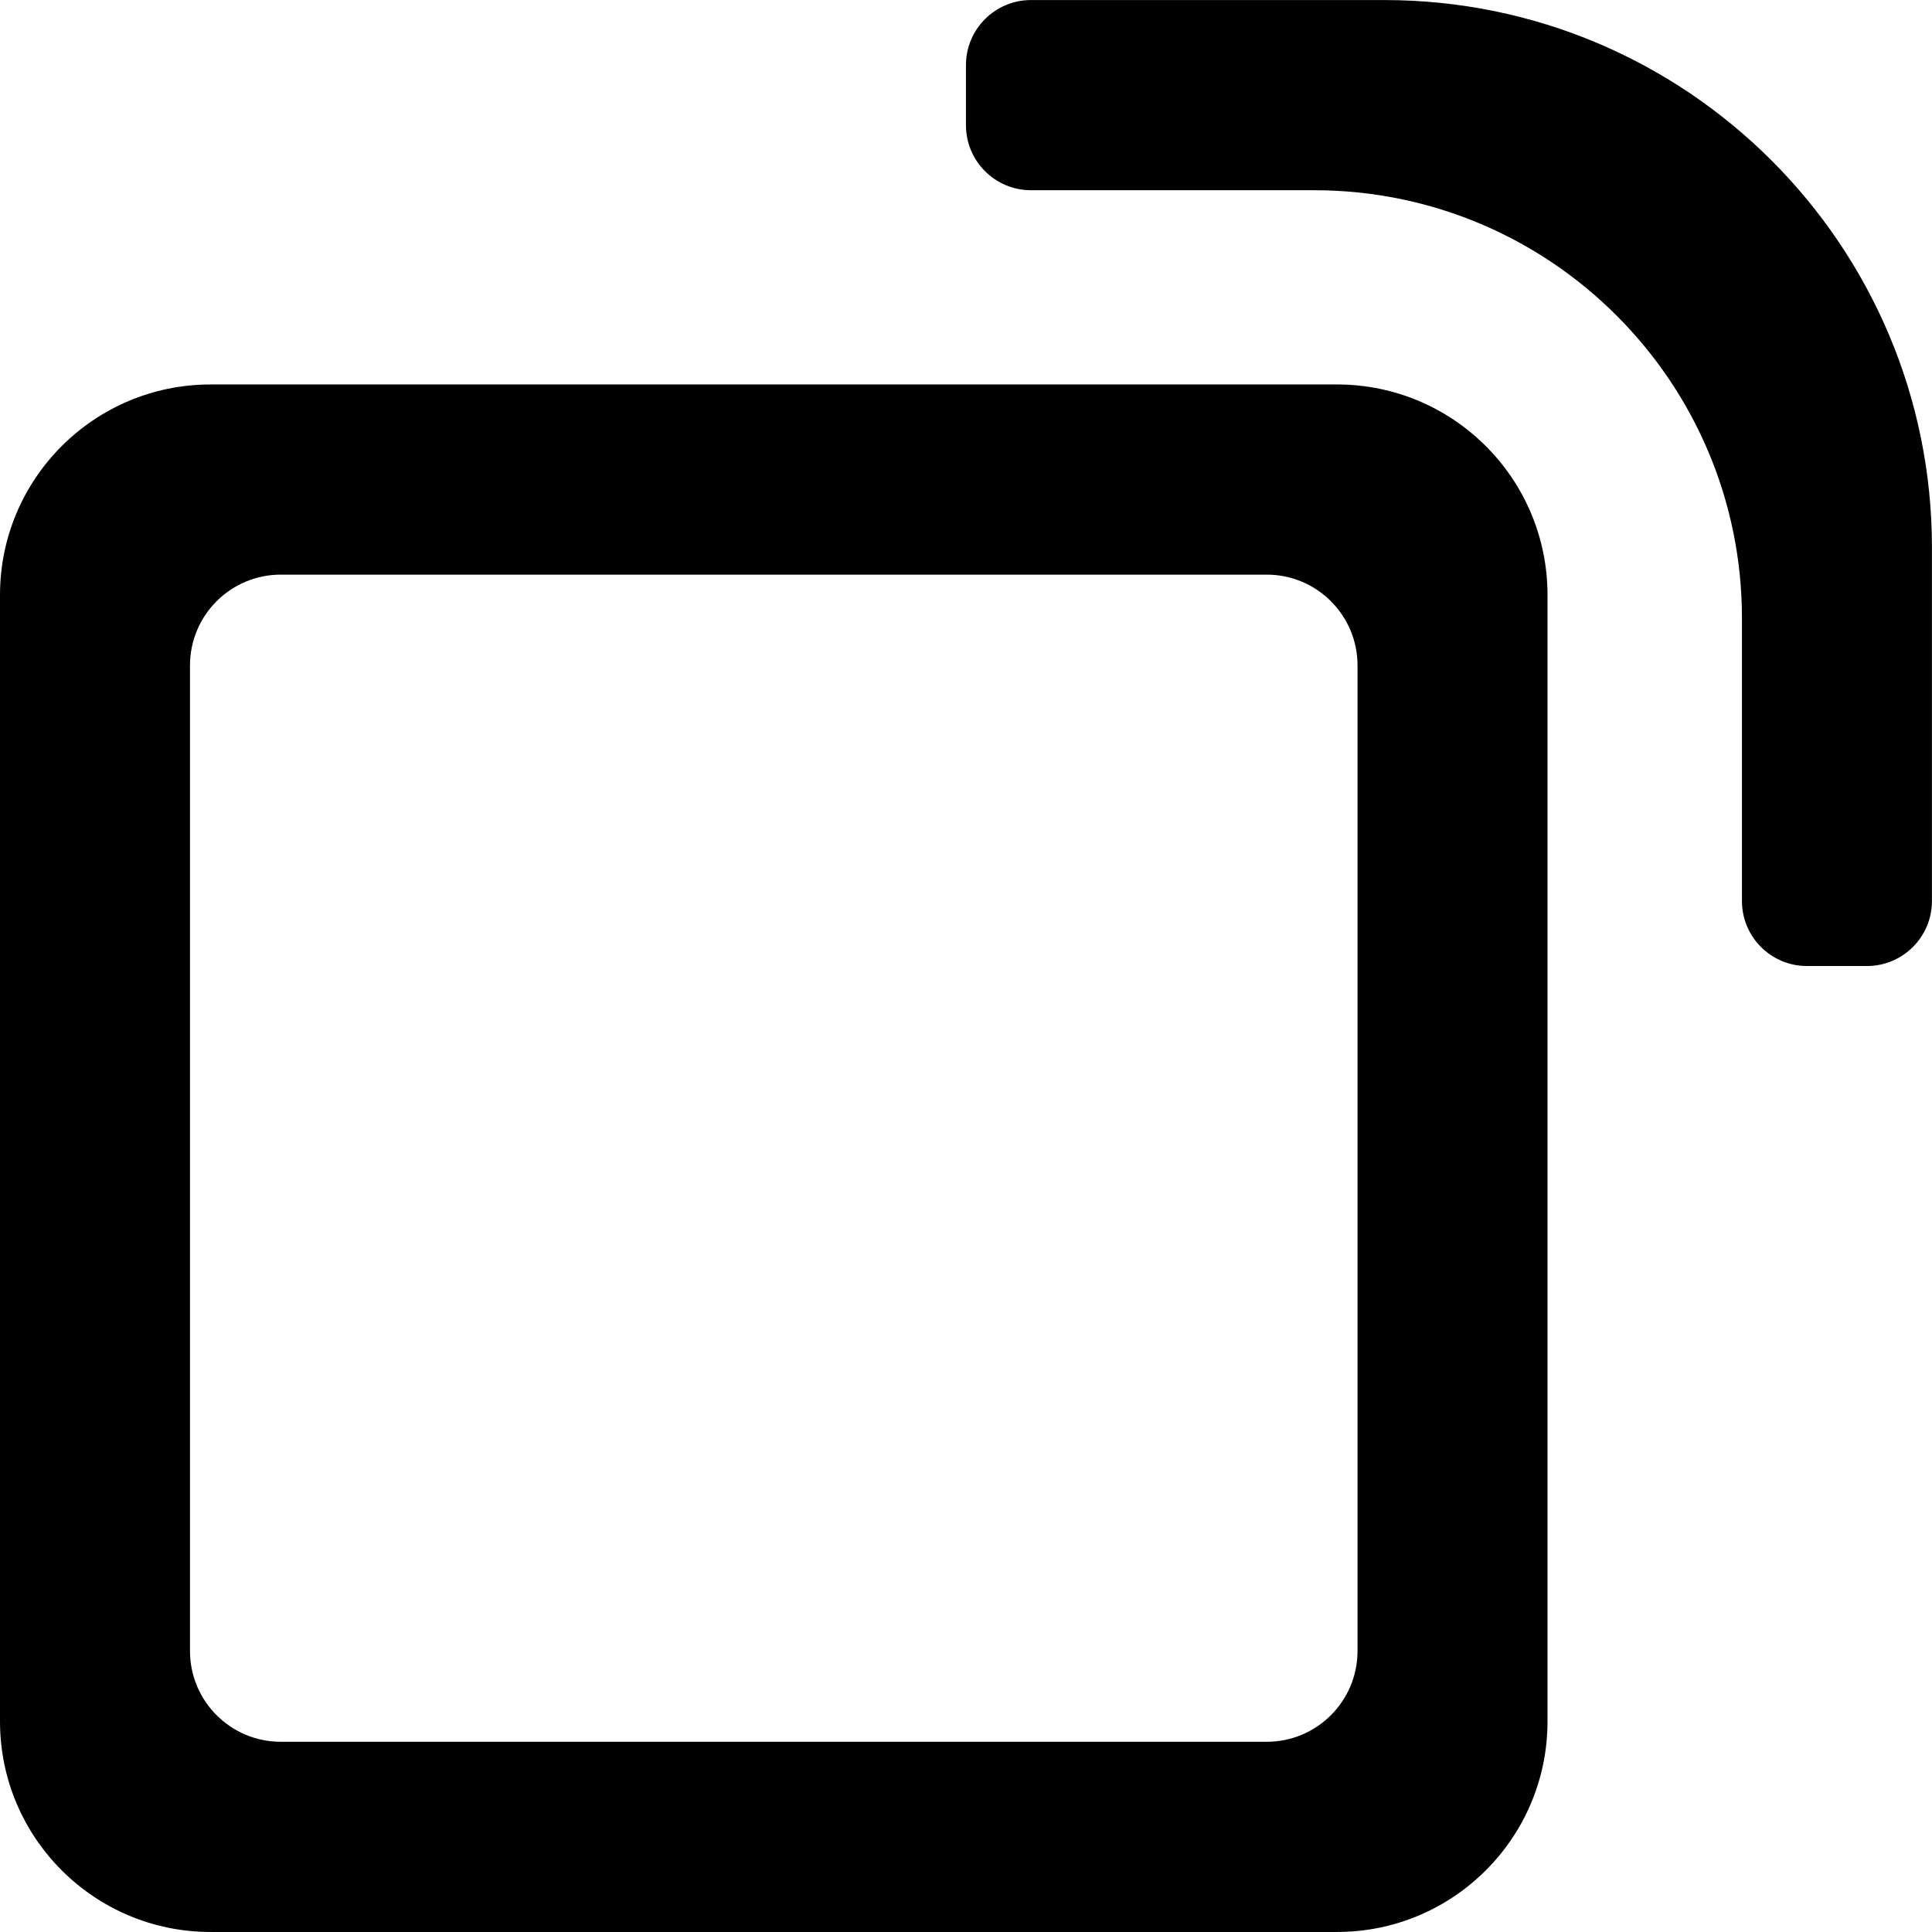
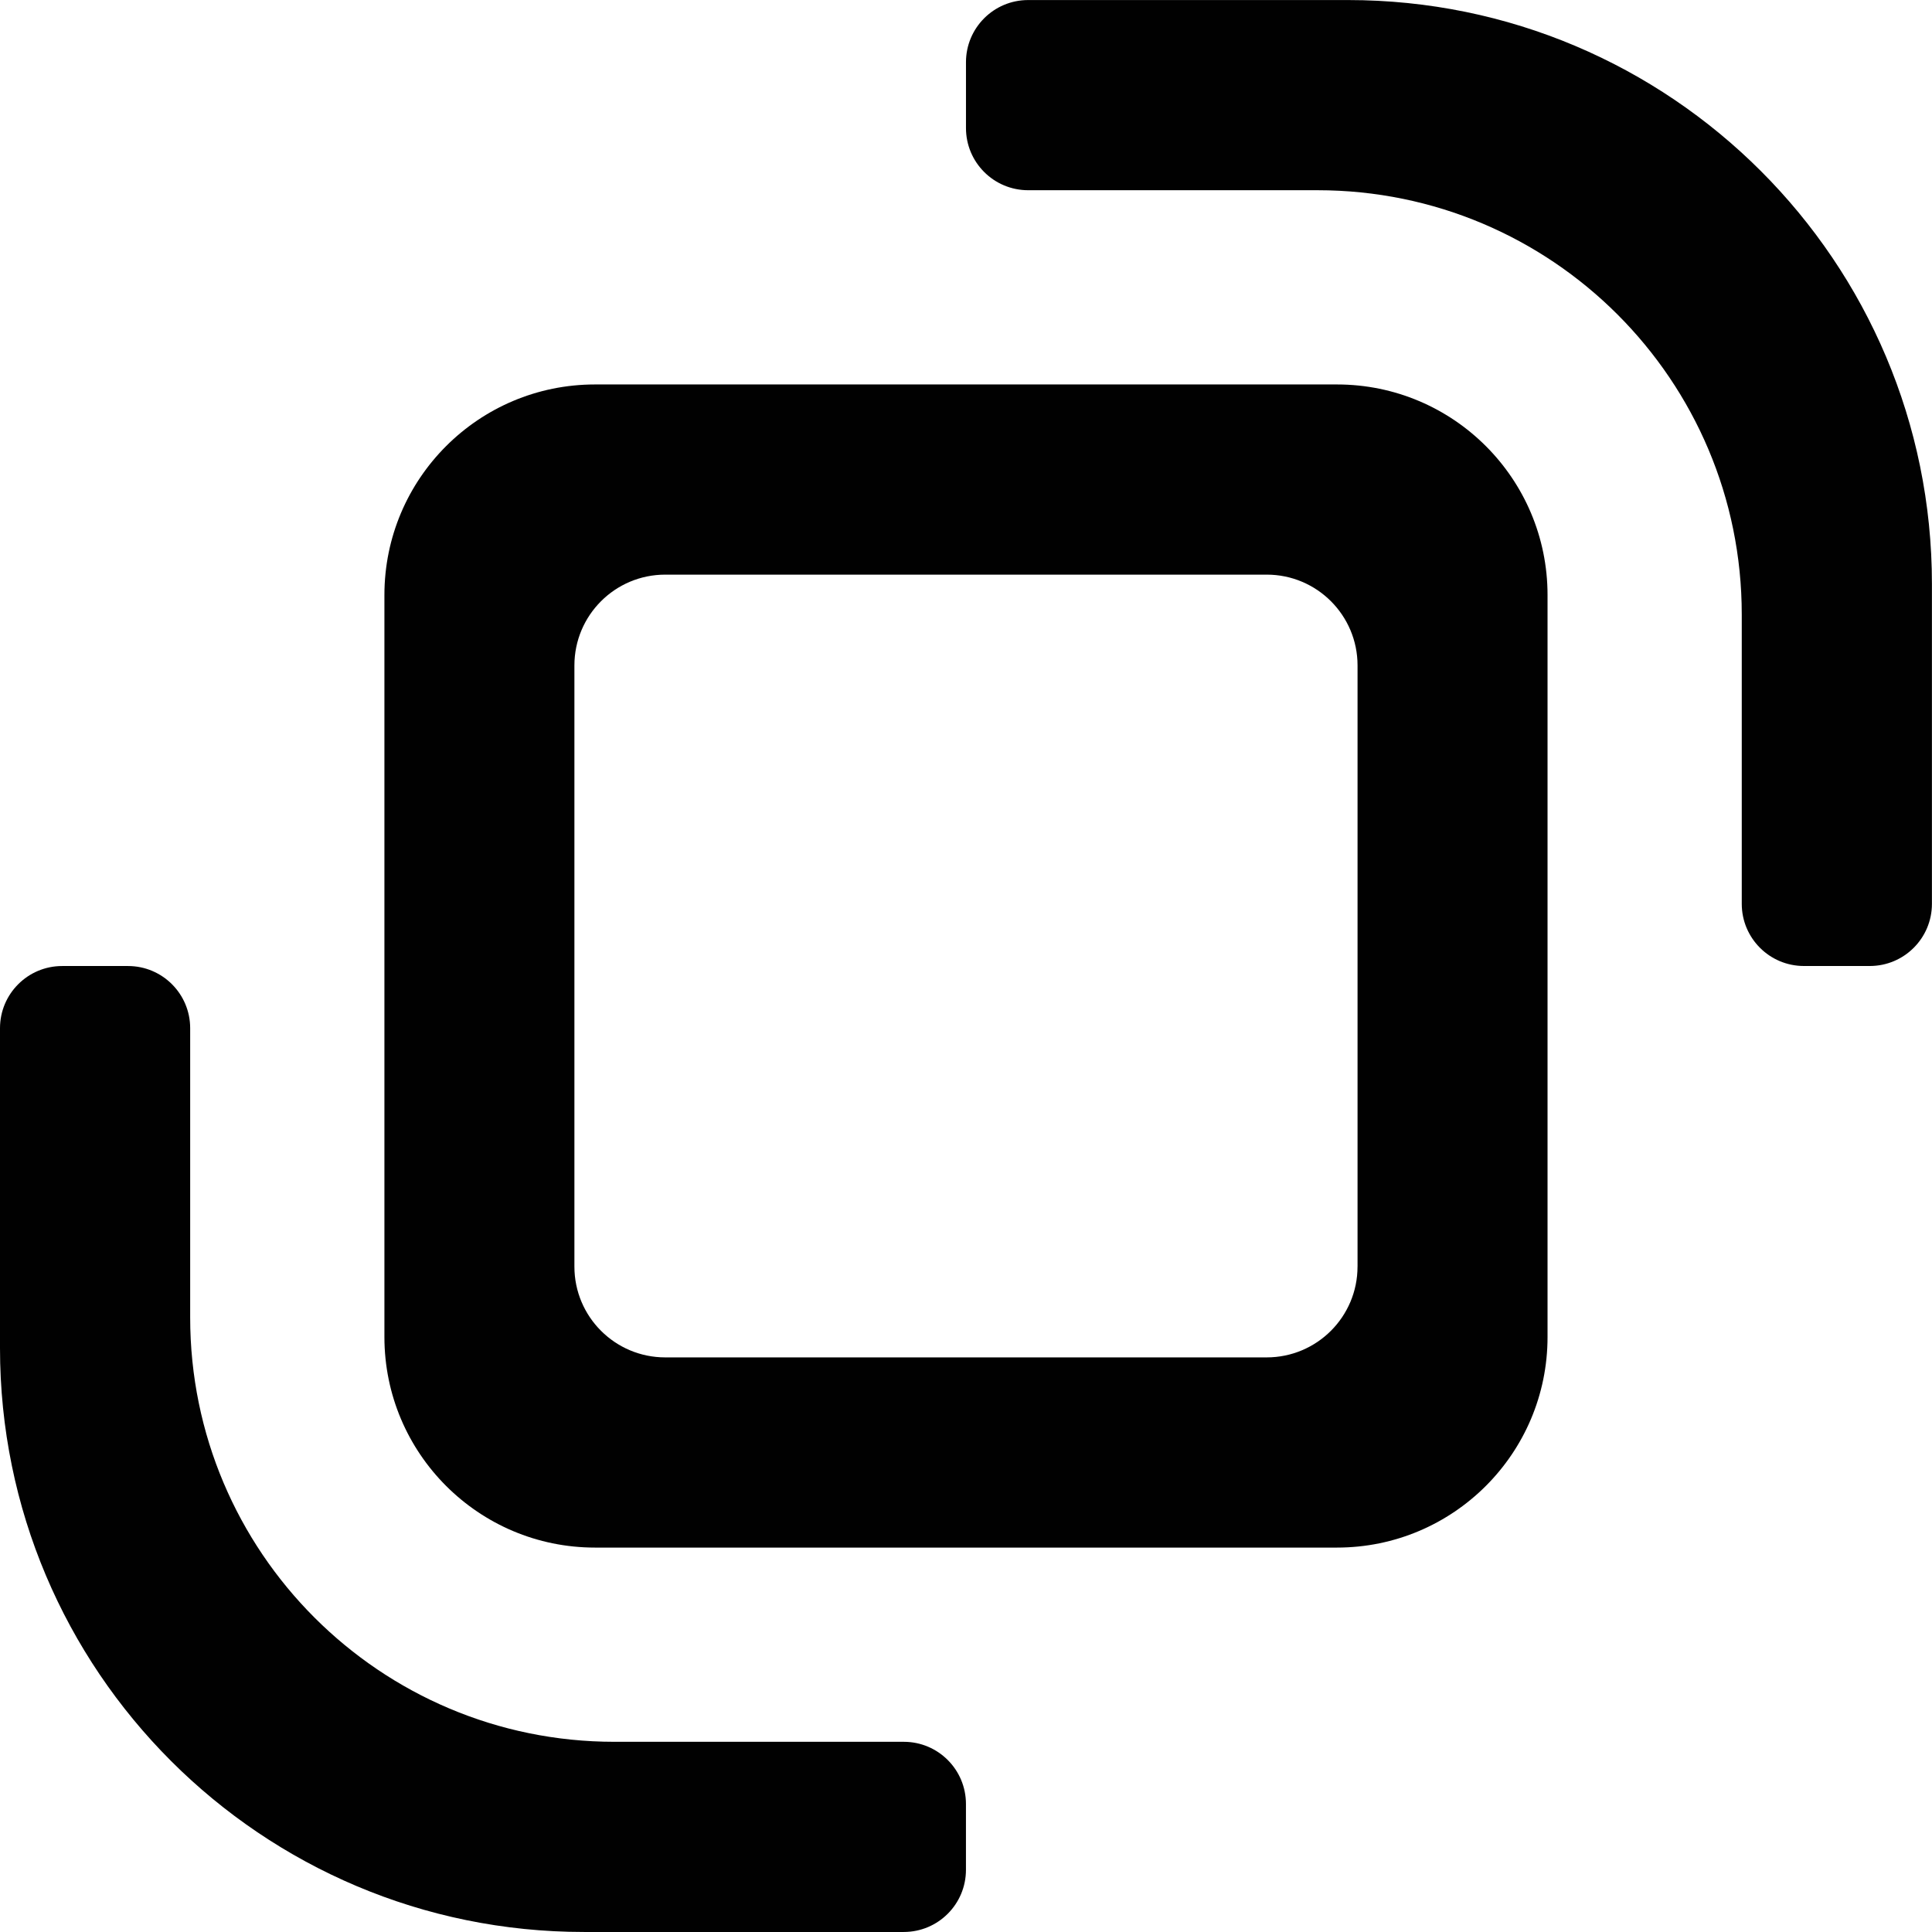
<svg xmlns="http://www.w3.org/2000/svg" id="Layer_29" data-name="Layer 29" viewBox="0 0 850.41 850.42">
  <defs>
    <style>
      .cls-1 {
        fill: #010101;
      }
    </style>
  </defs>
-   <path class="cls-1" d="M588.5,169.23H92.69C41.5,169.23,0,210.72,0,261.91v495.81C0,808.91,41.5,850.41,92.69,850.41h495.81c51.19,0,92.68-41.5,92.68-92.69V261.91c0-51.19-41.49-92.68-92.68-92.68Zm9.05,557.49c0,22.08-17.9,39.97-39.98,39.97H123.61c-22.08,0-39.98-17.89-39.98-39.97V292.92c0-22.08,17.9-39.98,39.98-39.98h433.96c22.08,0,39.98,17.9,39.98,39.98v433.8Z" />
-   <path class="cls-1" d="M850.39,241.1v155.51c0,15.8-12.81,28.61-28.61,28.61h-26.41c-15.8,0-28.61-12.81-28.61-28.61v-124.5c0-104.04-84.34-188.38-188.38-188.38h-124.58c-15.8,0-28.61-12.81-28.61-28.61V28.63C425.2,12.83,438.01,.02,453.81,.02h155.51c133.14,0,241.08,107.93,241.08,241.08Z" />
+   <path class="cls-1" d="M588.5,169.23H261.9c-51.19,0-92.69,41.49-92.69,92.68v326.61c0,51.19,41.5,92.69,92.69,92.69h326.61c51.19,0,92.68-41.5,92.68-92.69V261.91c0-51.19-41.49-92.68-92.68-92.68Zm9.05,388.29c0,22.08-17.9,39.97-39.98,39.97H292.82c-22.08,0-39.98-17.89-39.98-39.97V292.92c0-22.08,17.9-39.98,39.98-39.98h264.76c22.08,0,39.98,17.9,39.98,39.98v264.6Z" />
+   <path class="cls-1" d="M397.83,850.41h-140.81C115.07,850.41,0,735.34,0,593.4v-140.81C0,437.47,12.25,425.22,27.36,425.22h28.99c15.11,0,27.36,12.25,27.36,27.36v127.37c0,103.14,83.61,186.75,186.75,186.75h127.37c15.11,0,27.36,12.25,27.36,27.36v28.99c0,15.11-12.25,27.36-27.36,27.36Z" />
+   <path class="cls-1" d="M452.56,.02h140.81C735.32,.02,850.39,115.09,850.39,257.04v140.81c0,15.11-12.25,27.36-27.36,27.36h-28.99c-15.11,0-27.36-12.25-27.36-27.36v-127.37c0-103.14-83.61-186.75-186.75-186.75h-127.37c-15.11,0-27.36-12.25-27.36-27.36V27.38C425.2,12.27,437.45,.02,452.56,.02Z" />
</svg>
